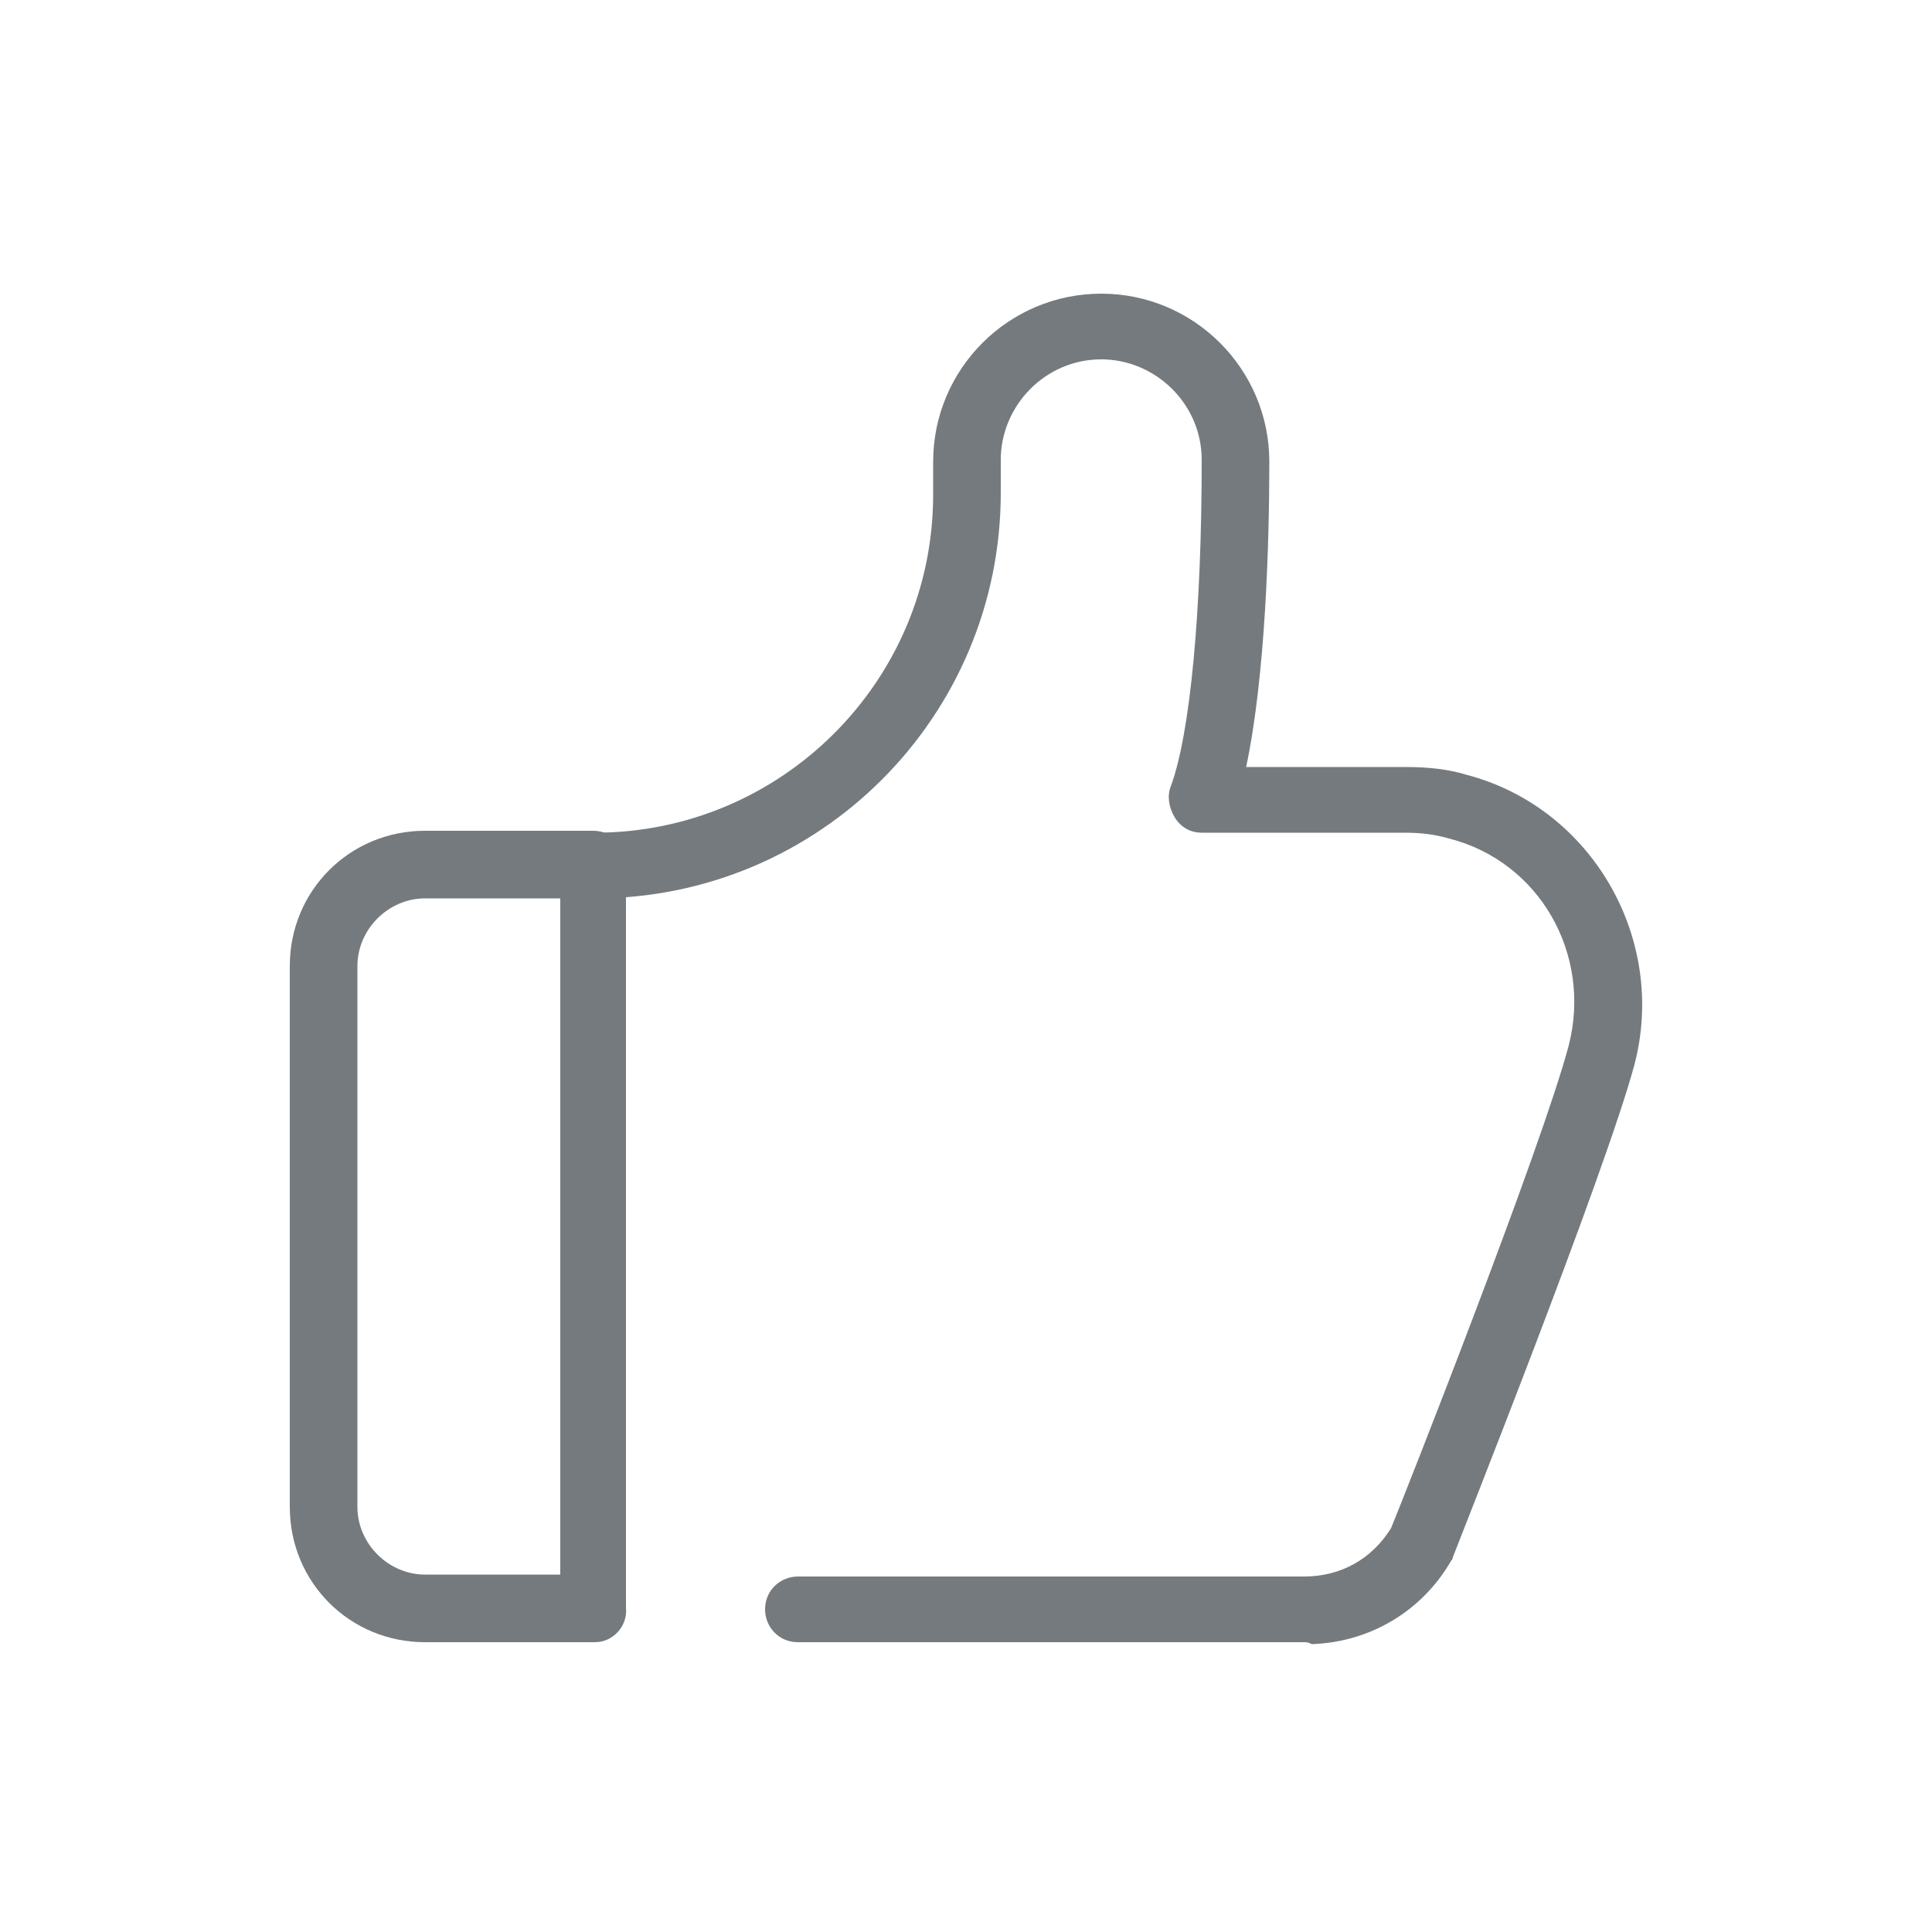
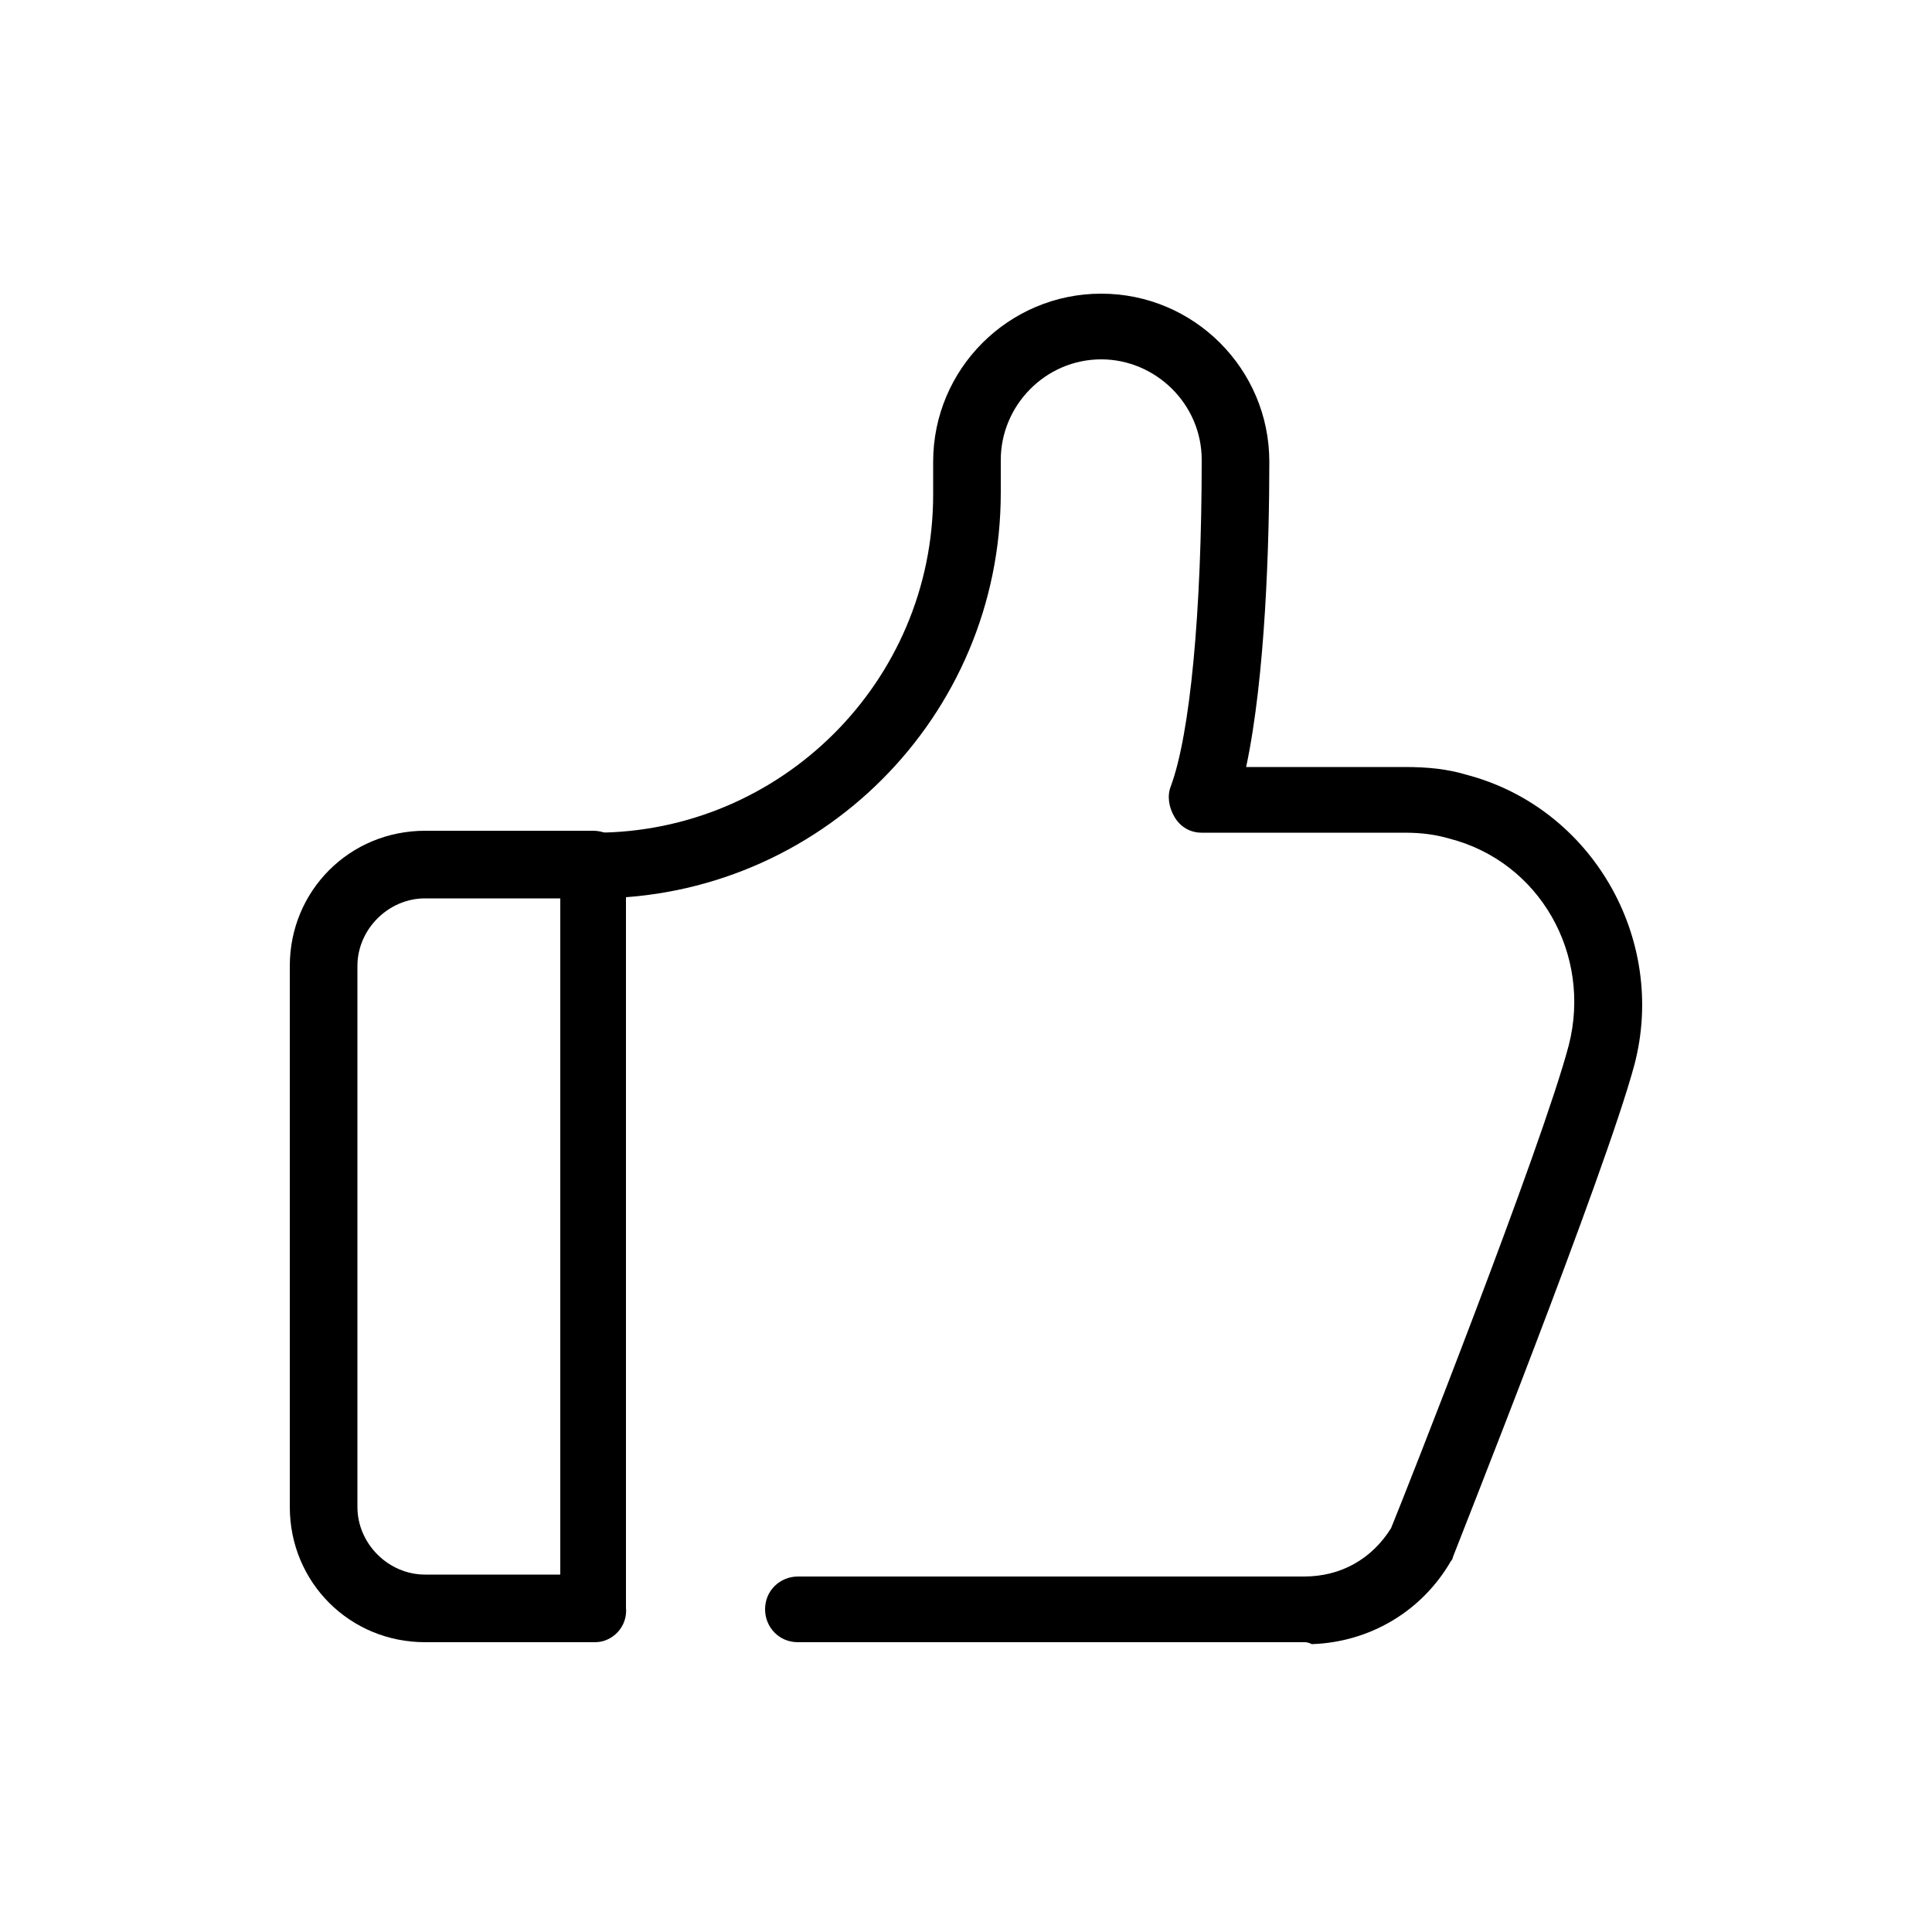
- <svg xmlns="http://www.w3.org/2000/svg" t="1516947780556" class="icon" style="" viewBox="0 0 1024 1024" version="1.1" p-id="11195" width="200" height="200">
+ <svg xmlns="http://www.w3.org/2000/svg" t="1516947780556" class="icon" style="" viewBox="0 0 1024 1024" version="1.1" p-id="11195" width="64" height="64">
  <defs>
    <style type="text/css" />
  </defs>
-   <path d="M691.2 870.4H422.912c-10.24 0-17.408-8.192-17.408-17.408 0-10.24 8.192-17.408 17.408-17.408h268.288c19.456 0 35.84-9.216 46.08-25.6 7.168-17.408 79.872-201.728 94.208-256 12.288-48.128-15.36-97.28-63.488-109.568-7.168-2.048-14.336-3.072-23.552-3.072H636.928c-6.144 0-11.264-3.072-14.336-8.192-3.072-5.12-4.096-11.264-2.048-16.384 10.24-27.648 16.384-92.16 16.384-173.056 0-29.696-24.576-53.248-53.248-53.248-29.696 0-53.248 24.576-53.248 53.248v17.408c0 118.784-96.256 215.04-215.04 215.04-10.24 0-17.408-8.192-17.408-17.408 0-10.24 8.192-17.408 17.408-17.408 98.304 0 179.2-79.872 179.2-179.2v-17.408c0-49.152 39.936-89.088 89.088-89.088 49.152 0 89.088 39.936 89.088 89.088 0 43.008-2.048 113.664-12.288 161.792h83.968c12.288 0 22.528 1.024 32.768 4.096 66.56 17.408 106.496 87.04 89.088 153.6-15.36 57.344-93.184 252.928-96.256 261.12 0 1.024-1.024 2.048-1.024 2.048-15.36 26.624-43.008 43.008-73.728 44.032-2.048-1.024-3.072-1.024-4.096-1.024z" fill="#757a7e" p-id="11196" />
-   <path d="M315.392 870.4H225.28c-39.936 0-71.68-31.744-71.68-71.68V512c0-39.936 31.744-71.68 71.68-71.68h89.088c10.24 0 17.408 8.192 17.408 17.408v394.24c1.024 10.24-7.168 18.432-16.384 18.432zM225.28 476.16c-19.456 0-35.84 16.384-35.84 35.84v286.72c0 19.456 16.384 35.84 35.84 35.84h71.68v-358.4h-71.68z" fill="#757a7e" p-id="11197" />
+   <path d="M691.2 870.4H422.912c-10.24 0-17.408-8.192-17.408-17.408 0-10.24 8.192-17.408 17.408-17.408h268.288c19.456 0 35.84-9.216 46.08-25.6 7.168-17.408 79.872-201.728 94.208-256 12.288-48.128-15.36-97.28-63.488-109.568-7.168-2.048-14.336-3.072-23.552-3.072H636.928c-6.144 0-11.264-3.072-14.336-8.192-3.072-5.12-4.096-11.264-2.048-16.384 10.24-27.648 16.384-92.16 16.384-173.056 0-29.696-24.576-53.248-53.248-53.248-29.696 0-53.248 24.576-53.248 53.248v17.408c0 118.784-96.256 215.04-215.04 215.04-10.24 0-17.408-8.192-17.408-17.408 0-10.24 8.192-17.408 17.408-17.408 98.304 0 179.2-79.872 179.2-179.2v-17.408c0-49.152 39.936-89.088 89.088-89.088 49.152 0 89.088 39.936 89.088 89.088 0 43.008-2.048 113.664-12.288 161.792h83.968c12.288 0 22.528 1.024 32.768 4.096 66.56 17.408 106.496 87.04 89.088 153.6-15.36 57.344-93.184 252.928-96.256 261.12 0 1.024-1.024 2.048-1.024 2.048-15.36 26.624-43.008 43.008-73.728 44.032-2.048-1.024-3.072-1.024-4.096-1.024z" p-id="11196" />
+   <path d="M315.392 870.4H225.28c-39.936 0-71.68-31.744-71.68-71.68V512c0-39.936 31.744-71.68 71.68-71.68h89.088c10.24 0 17.408 8.192 17.408 17.408v394.24c1.024 10.24-7.168 18.432-16.384 18.432zM225.28 476.16c-19.456 0-35.84 16.384-35.84 35.84v286.72c0 19.456 16.384 35.84 35.84 35.84h71.68v-358.4h-71.68z" p-id="11197" />
</svg>
